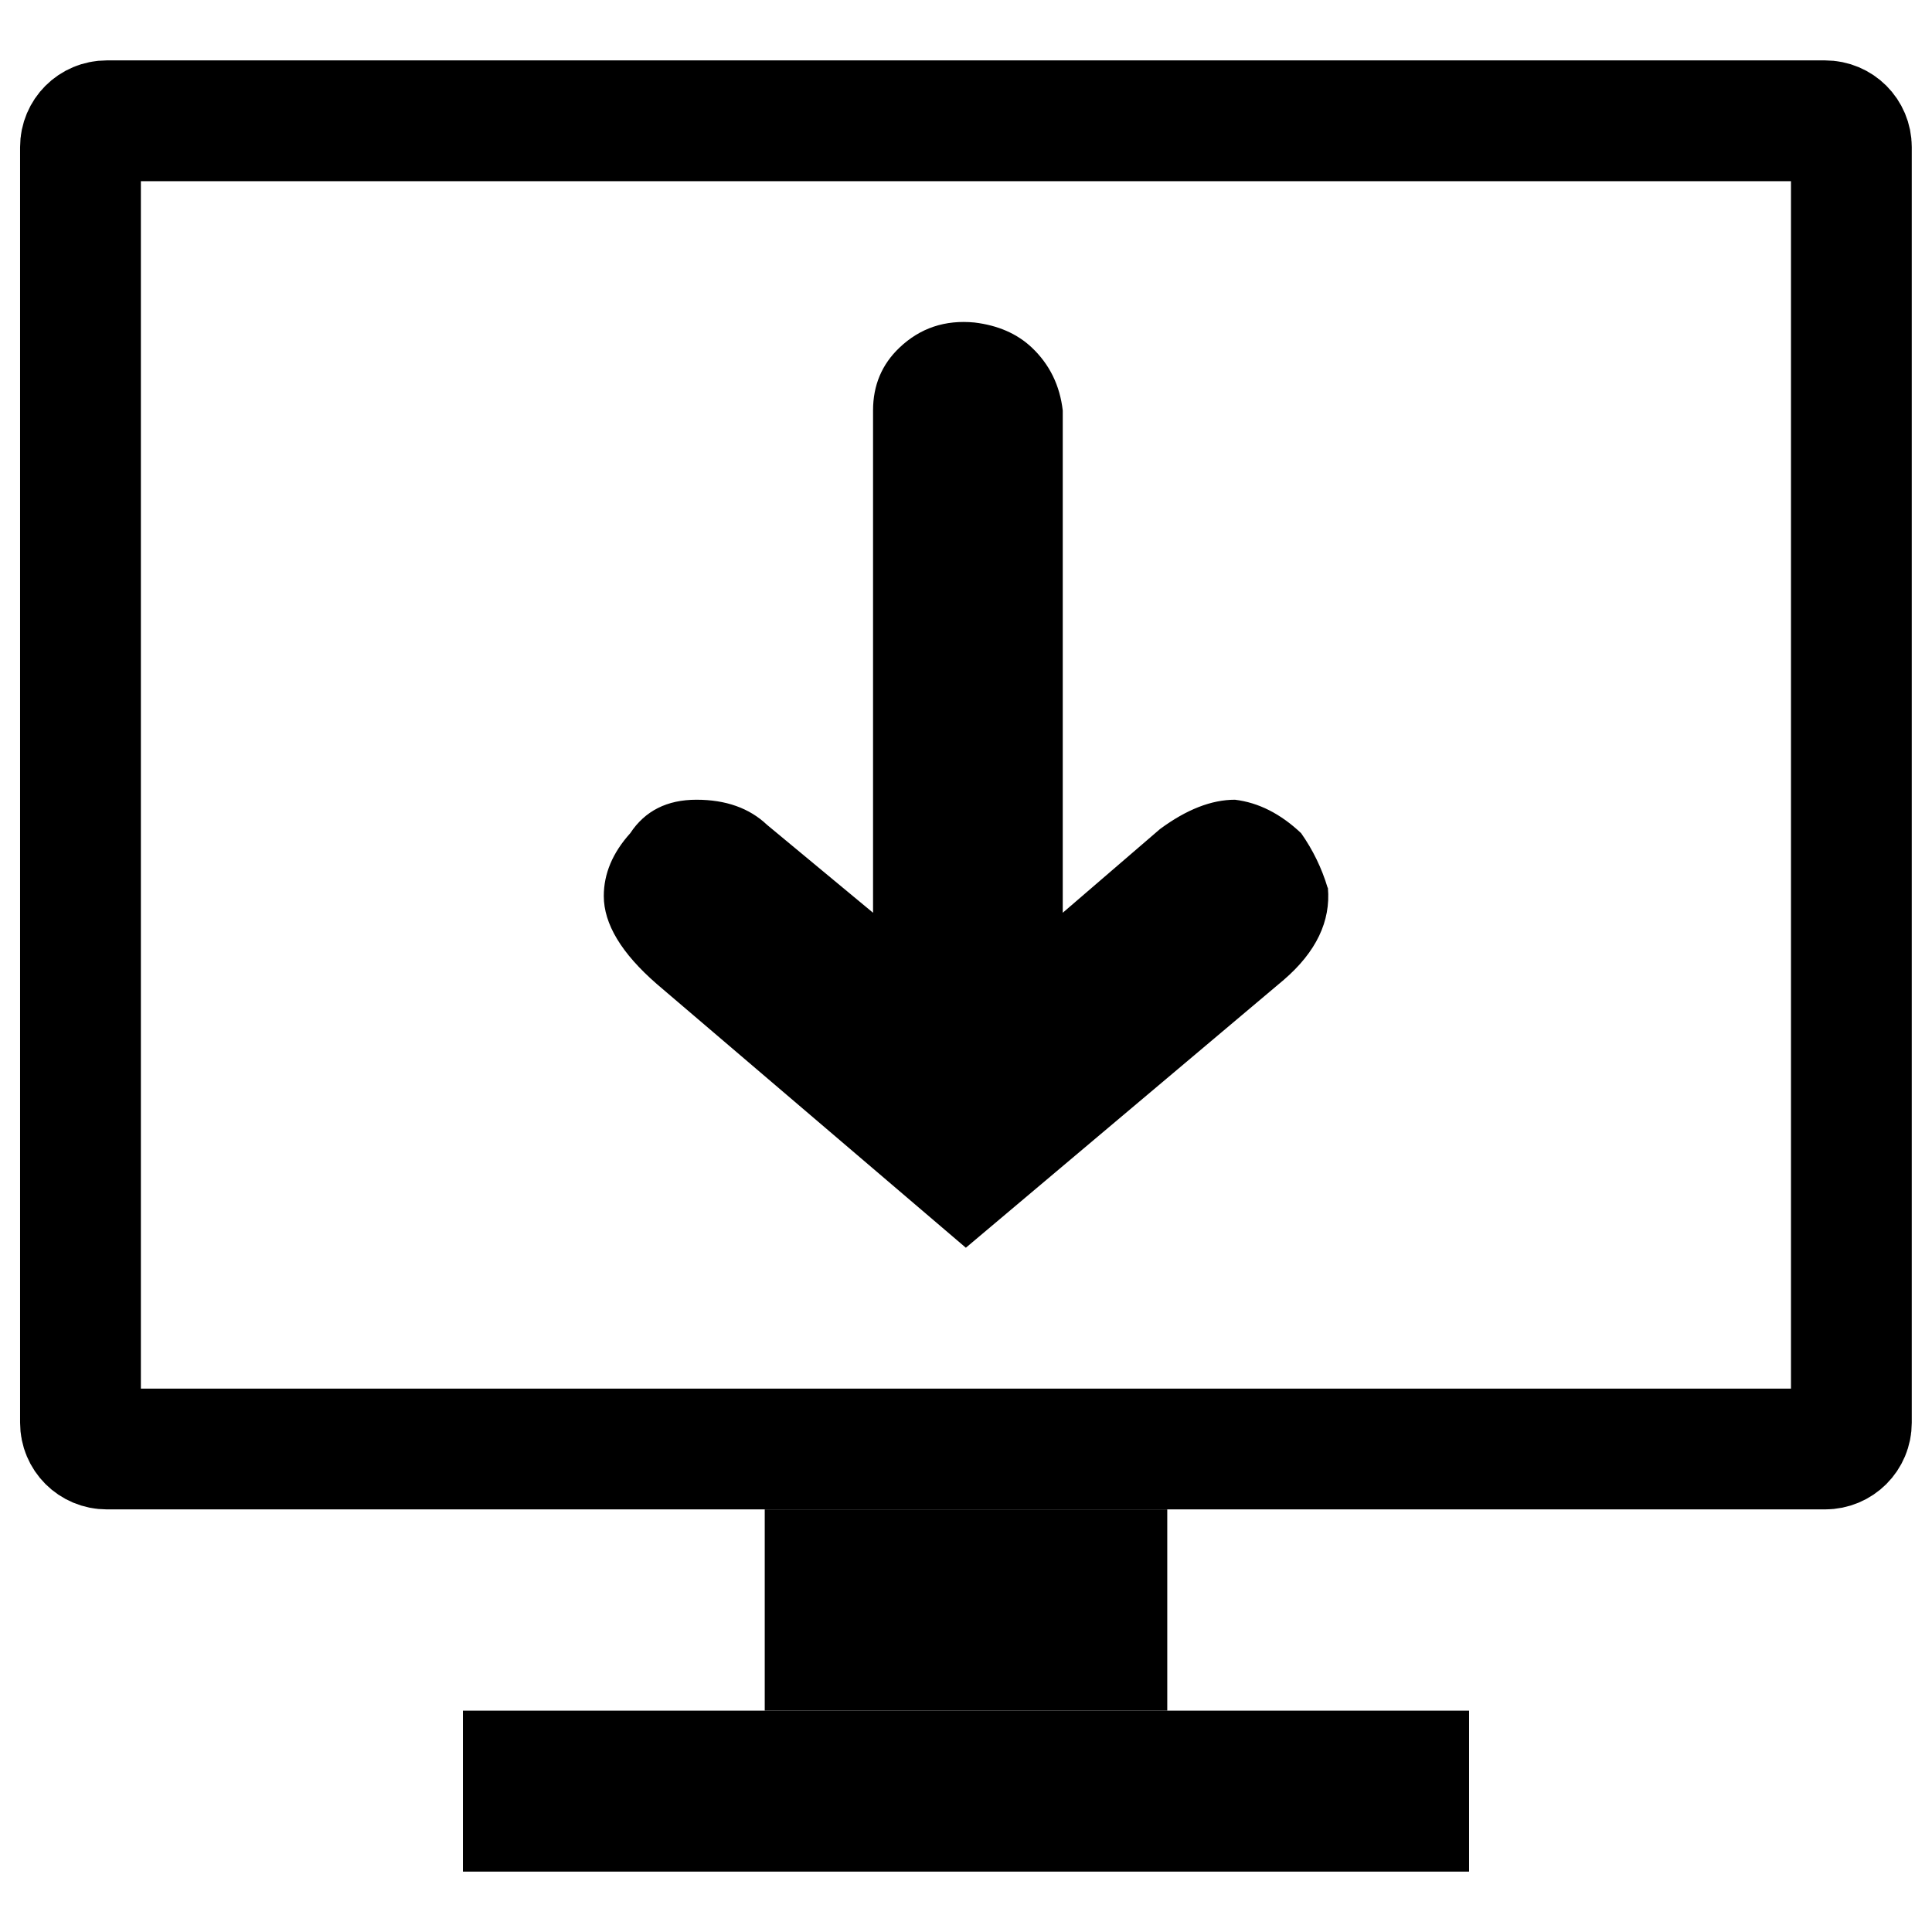
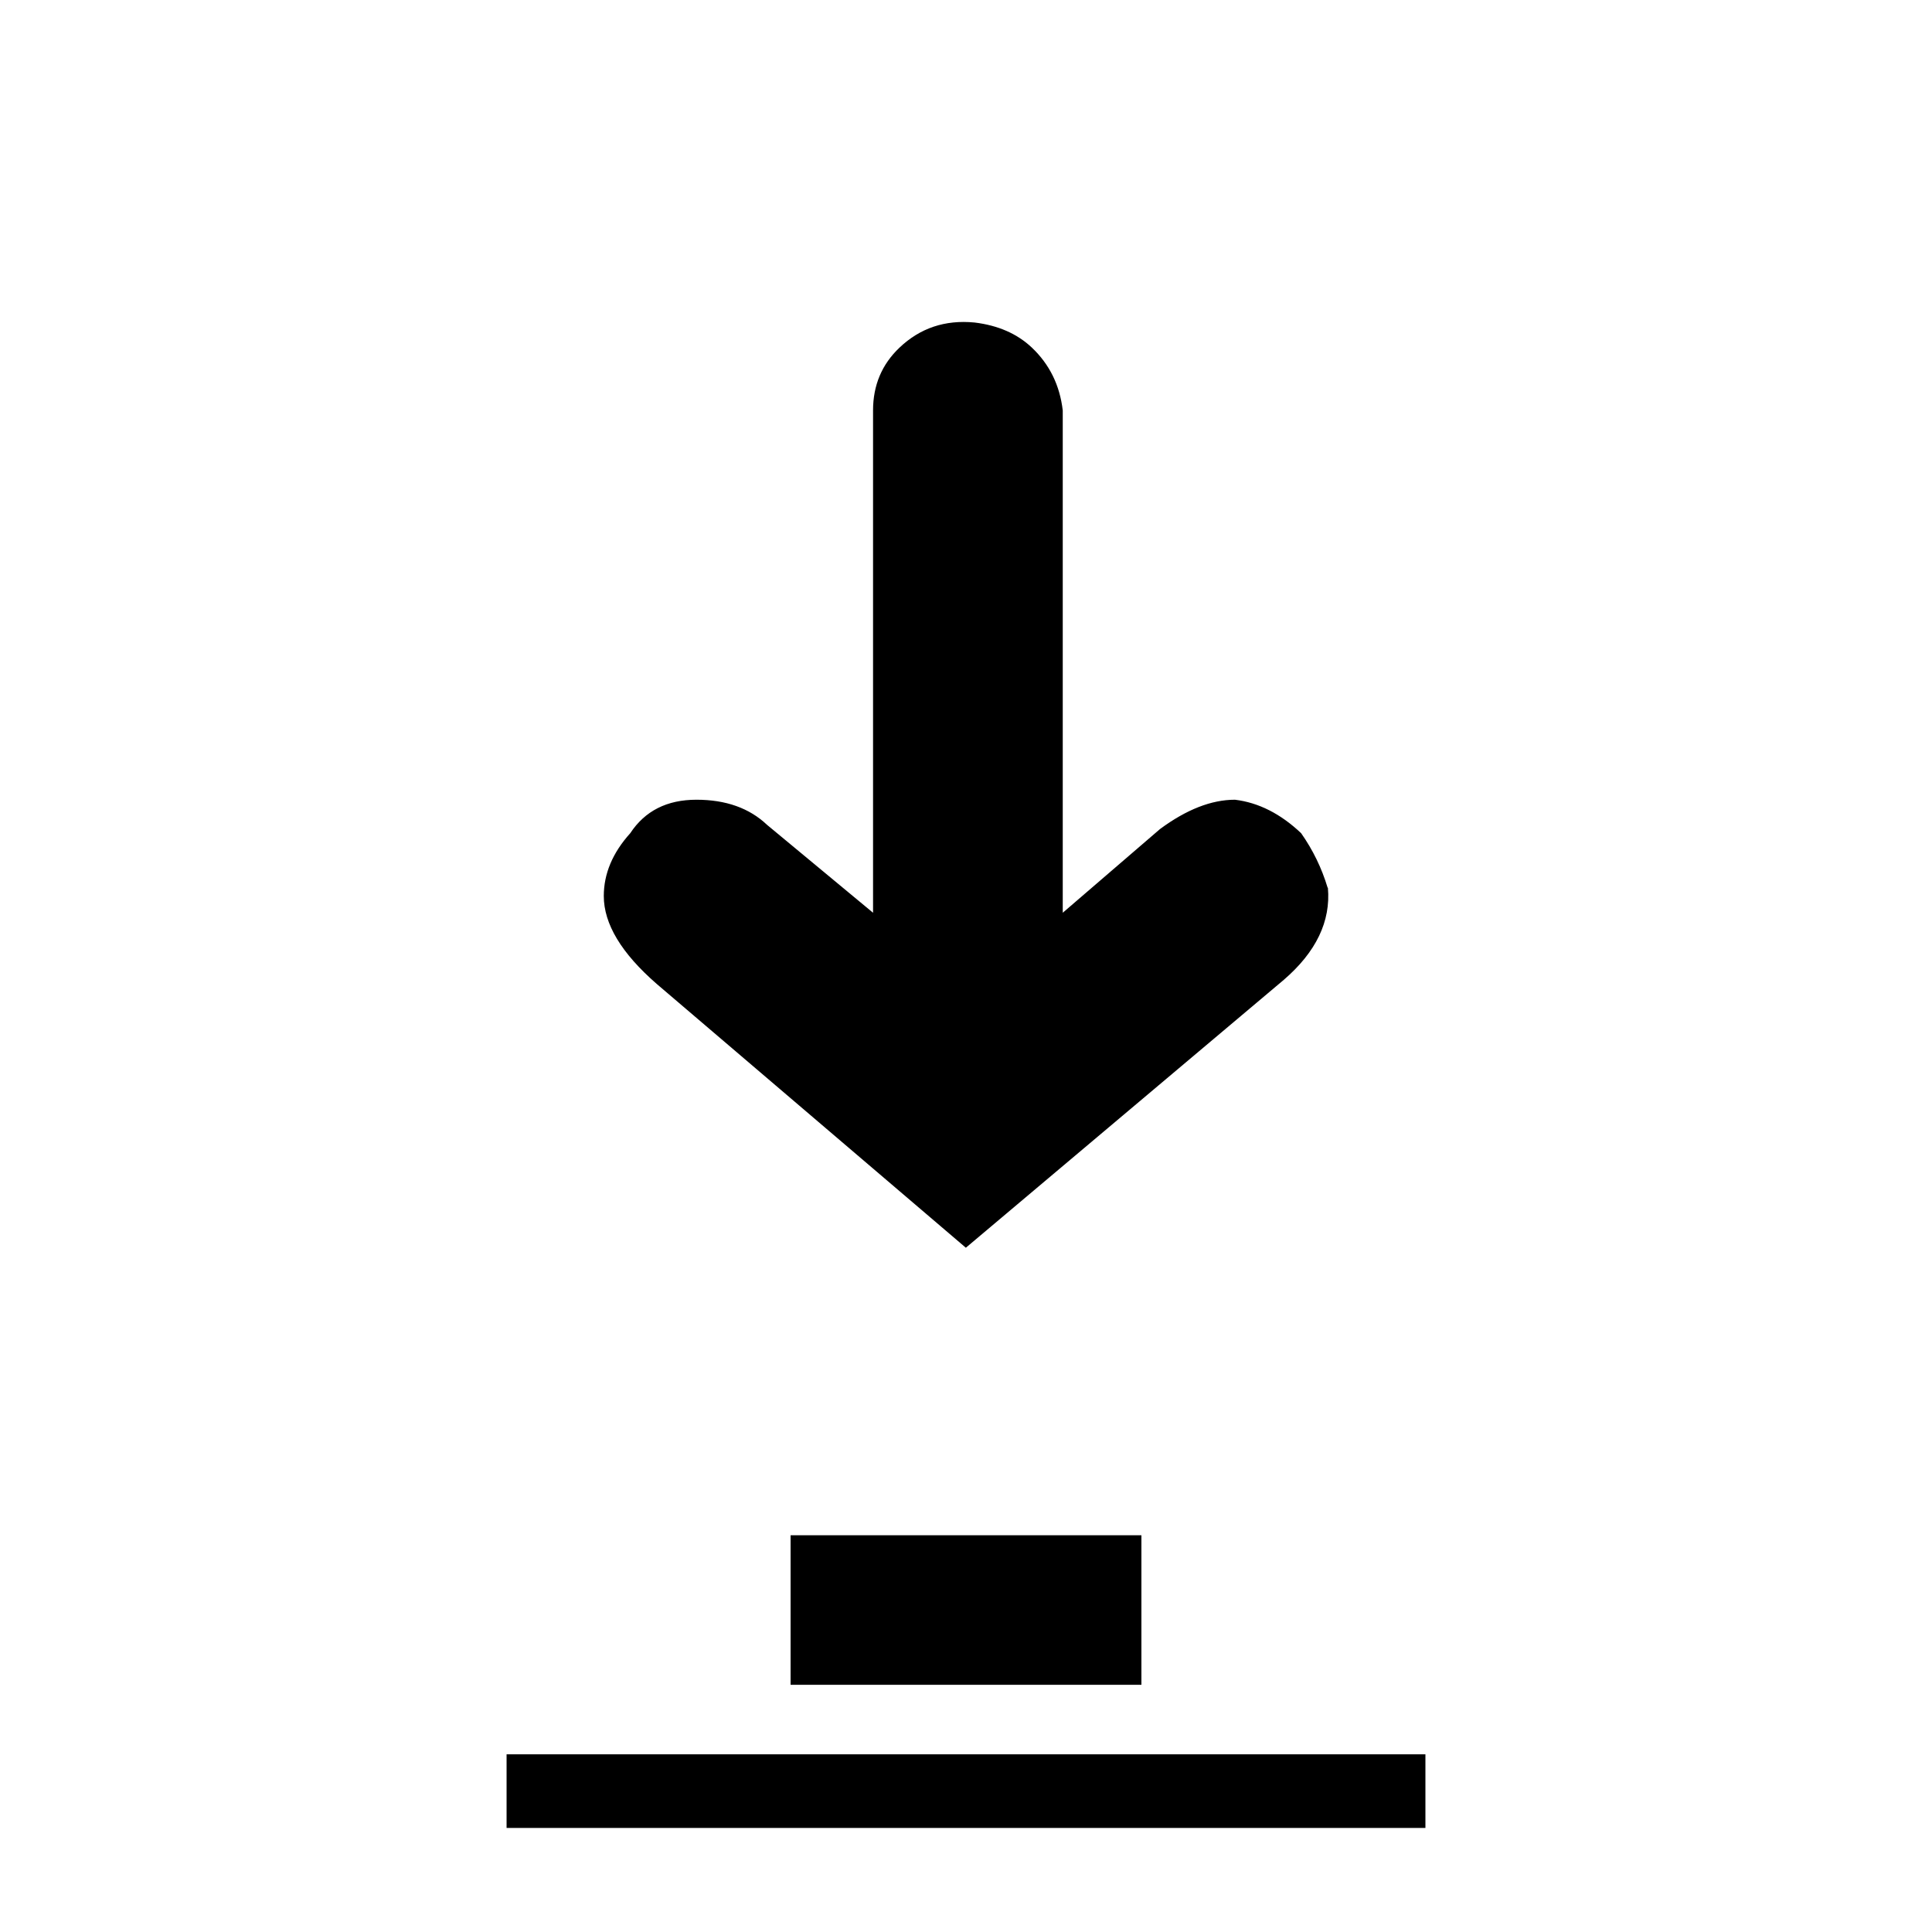
- <svg xmlns="http://www.w3.org/2000/svg" width="48" height="48" viewBox="0 0 12.7 12.7">
-   <g stroke="#000">
-     <path d="M.702.794h11.295c.096 0 .173.077.173.173v8.385c0 .096-.077.173-.173.173H.702c-.096 0-.173-.077-.173-.173V.967c0-.096.077-.173.173-.173z" fill="none" stroke-width=".794" />
-     <path stroke-width=".34" d="M5.197 10.092h2.306v.983H5.197z" />
-     <path stroke-width=".574" d="M3.33 11.532h6.04v.484H3.33z" />
-   </g>
+ <svg xmlns="http://www.w3.org/2000/svg" width="48" height="48" viewBox="0 0 12.7 12.7" style="color-scheme: light dark" stroke="light-dark(#000, #fff)" fill="light-dark(#000, #fff)">
+   <path d="M.702.794h11.295c.096 0 .173.077.173.173v8.385c0 .096-.077.173-.173.173H.702c-.096 0-.173-.077-.173-.173V.967c0-.096.077-.173.173-.173z" fill="none" stroke-width=".794" />
+   <path stroke-width=".34" d="M5.197 10.092h2.306v.983H5.197z" />
+   <path stroke-width=".574" d="M3.33 11.532h6.04v.484H3.33z" />
  <path d="M8.729 5.836q.029.33-.29.605l-2.09 1.761-2.032-1.734q-.348-.303-.348-.578 0-.22.174-.413.145-.22.435-.22.29 0 .464.165l.697.578V2.698q0-.248.174-.413.203-.193.493-.165.232.028.377.165.174.165.203.413v3.302l.639-.55q.261-.193.493-.193.232.028.435.22.116.165.174.358z" />
</svg>
